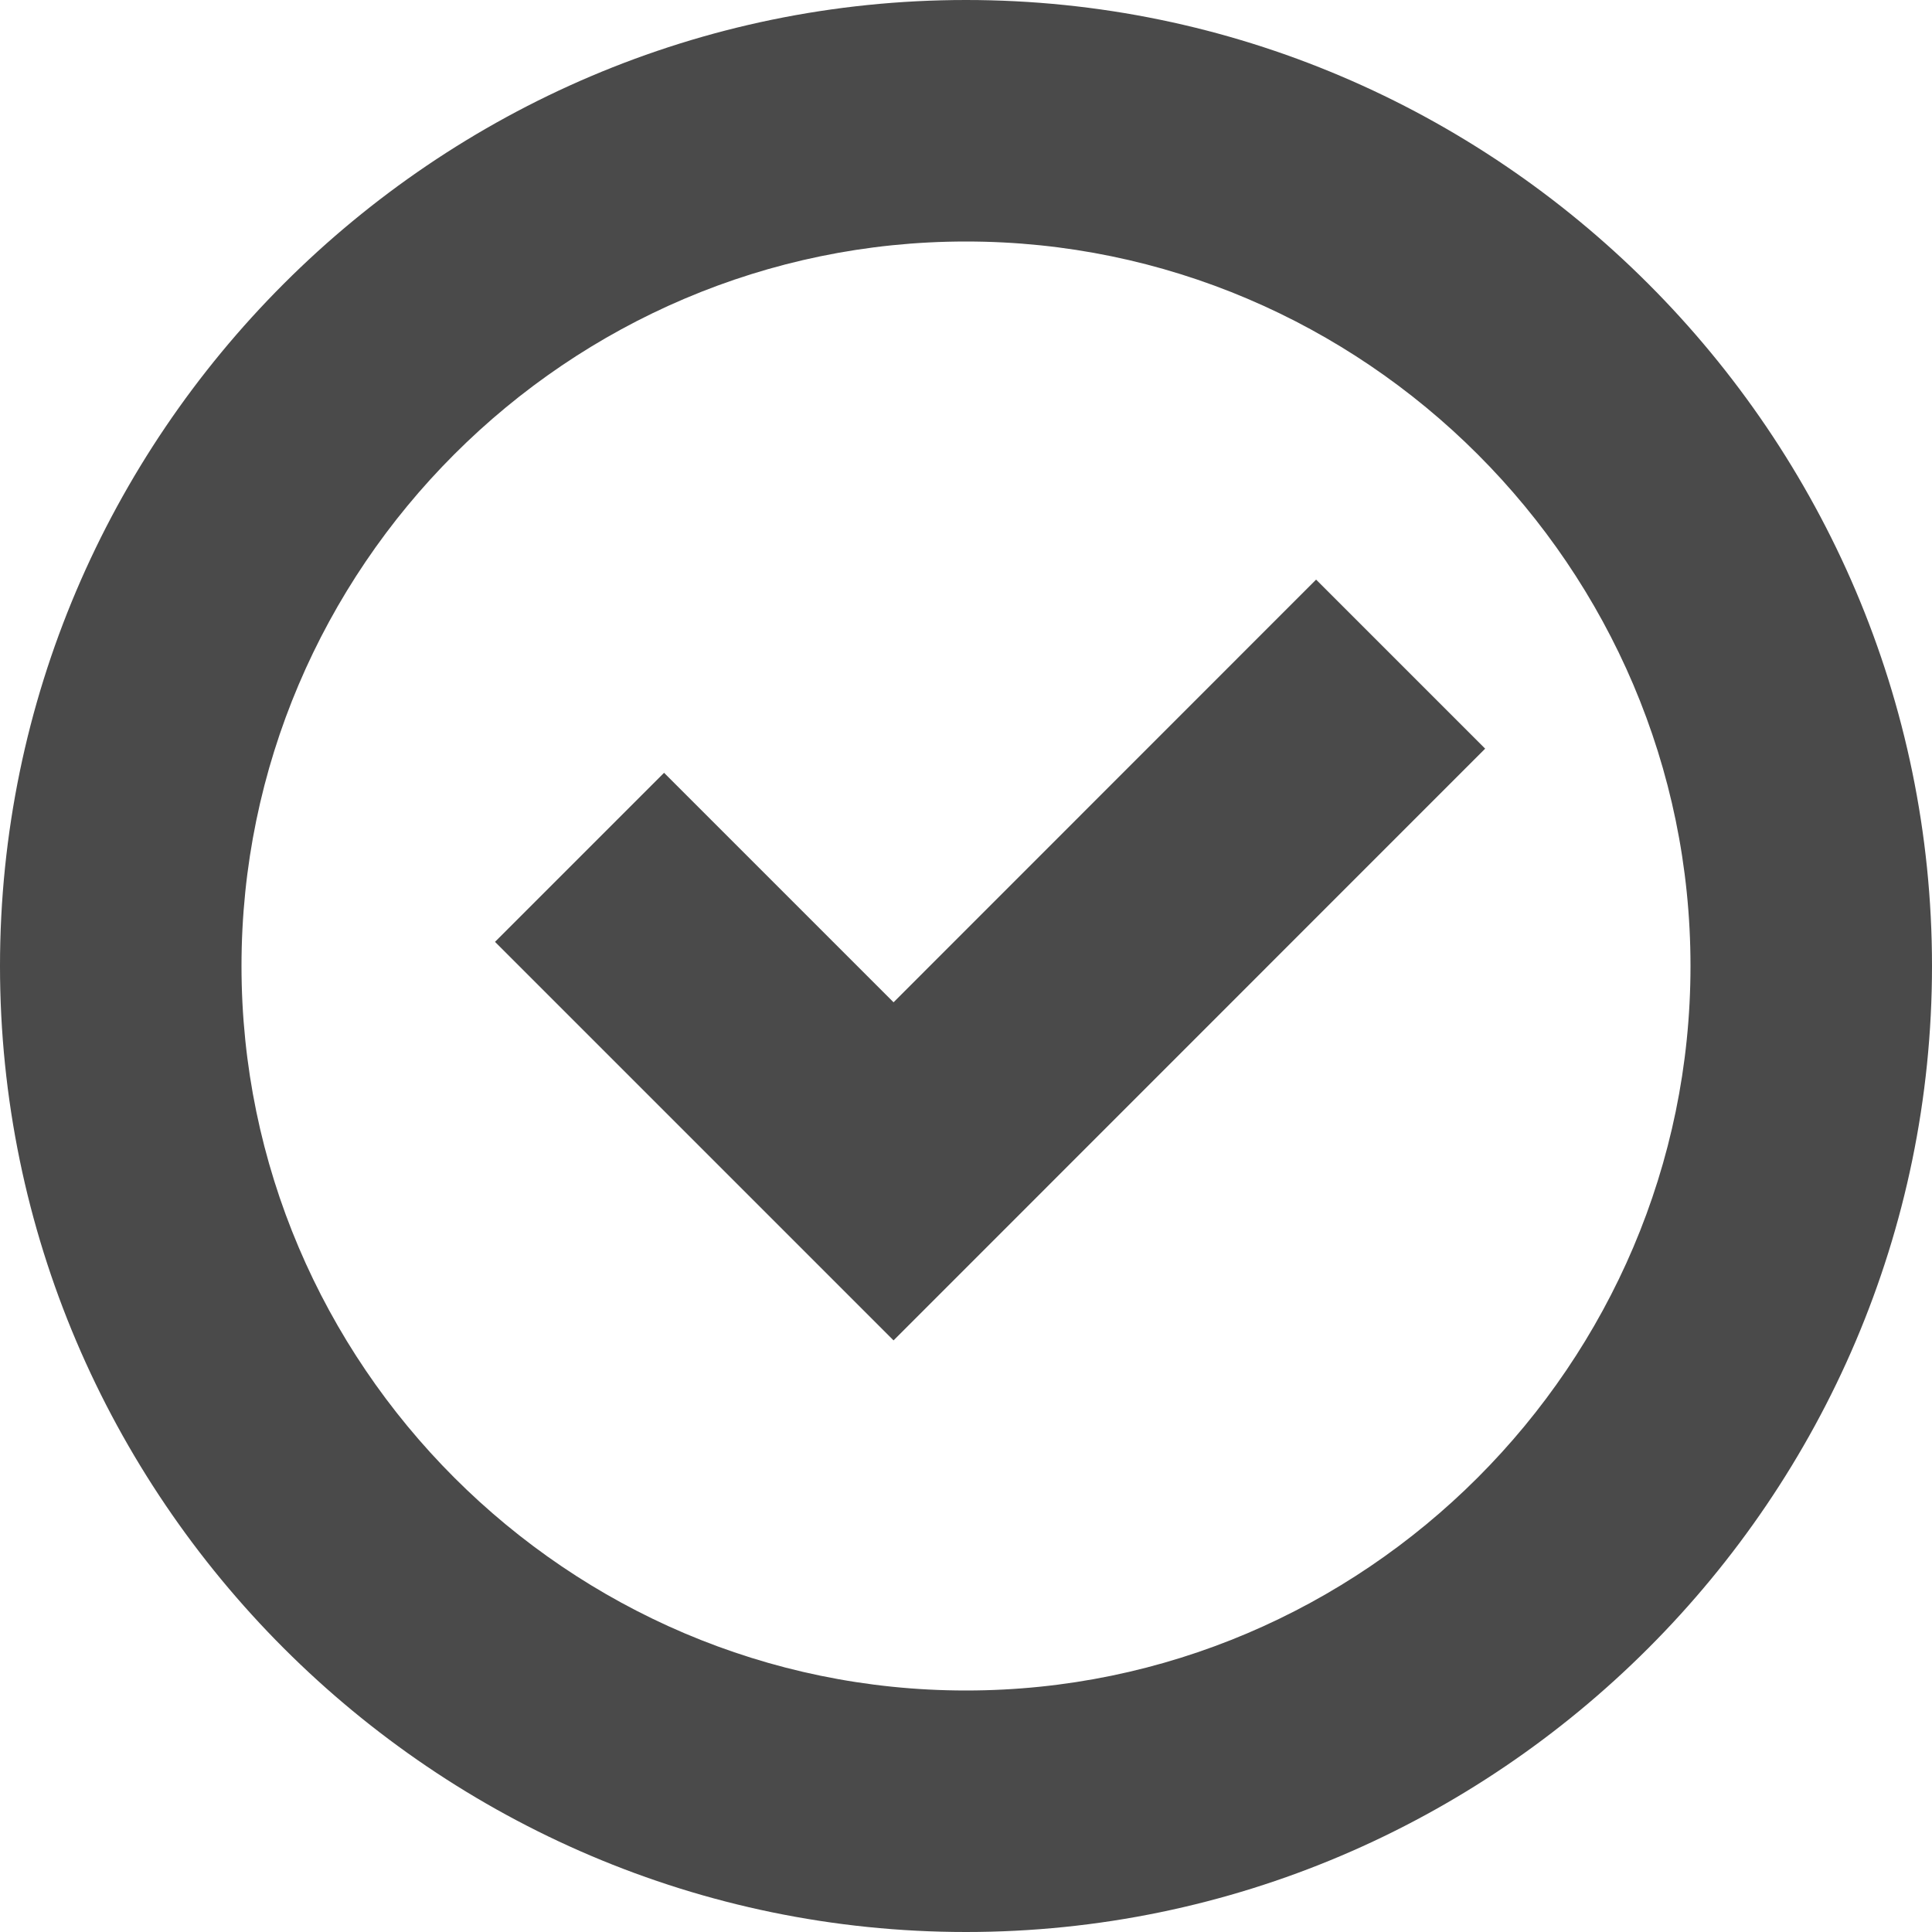
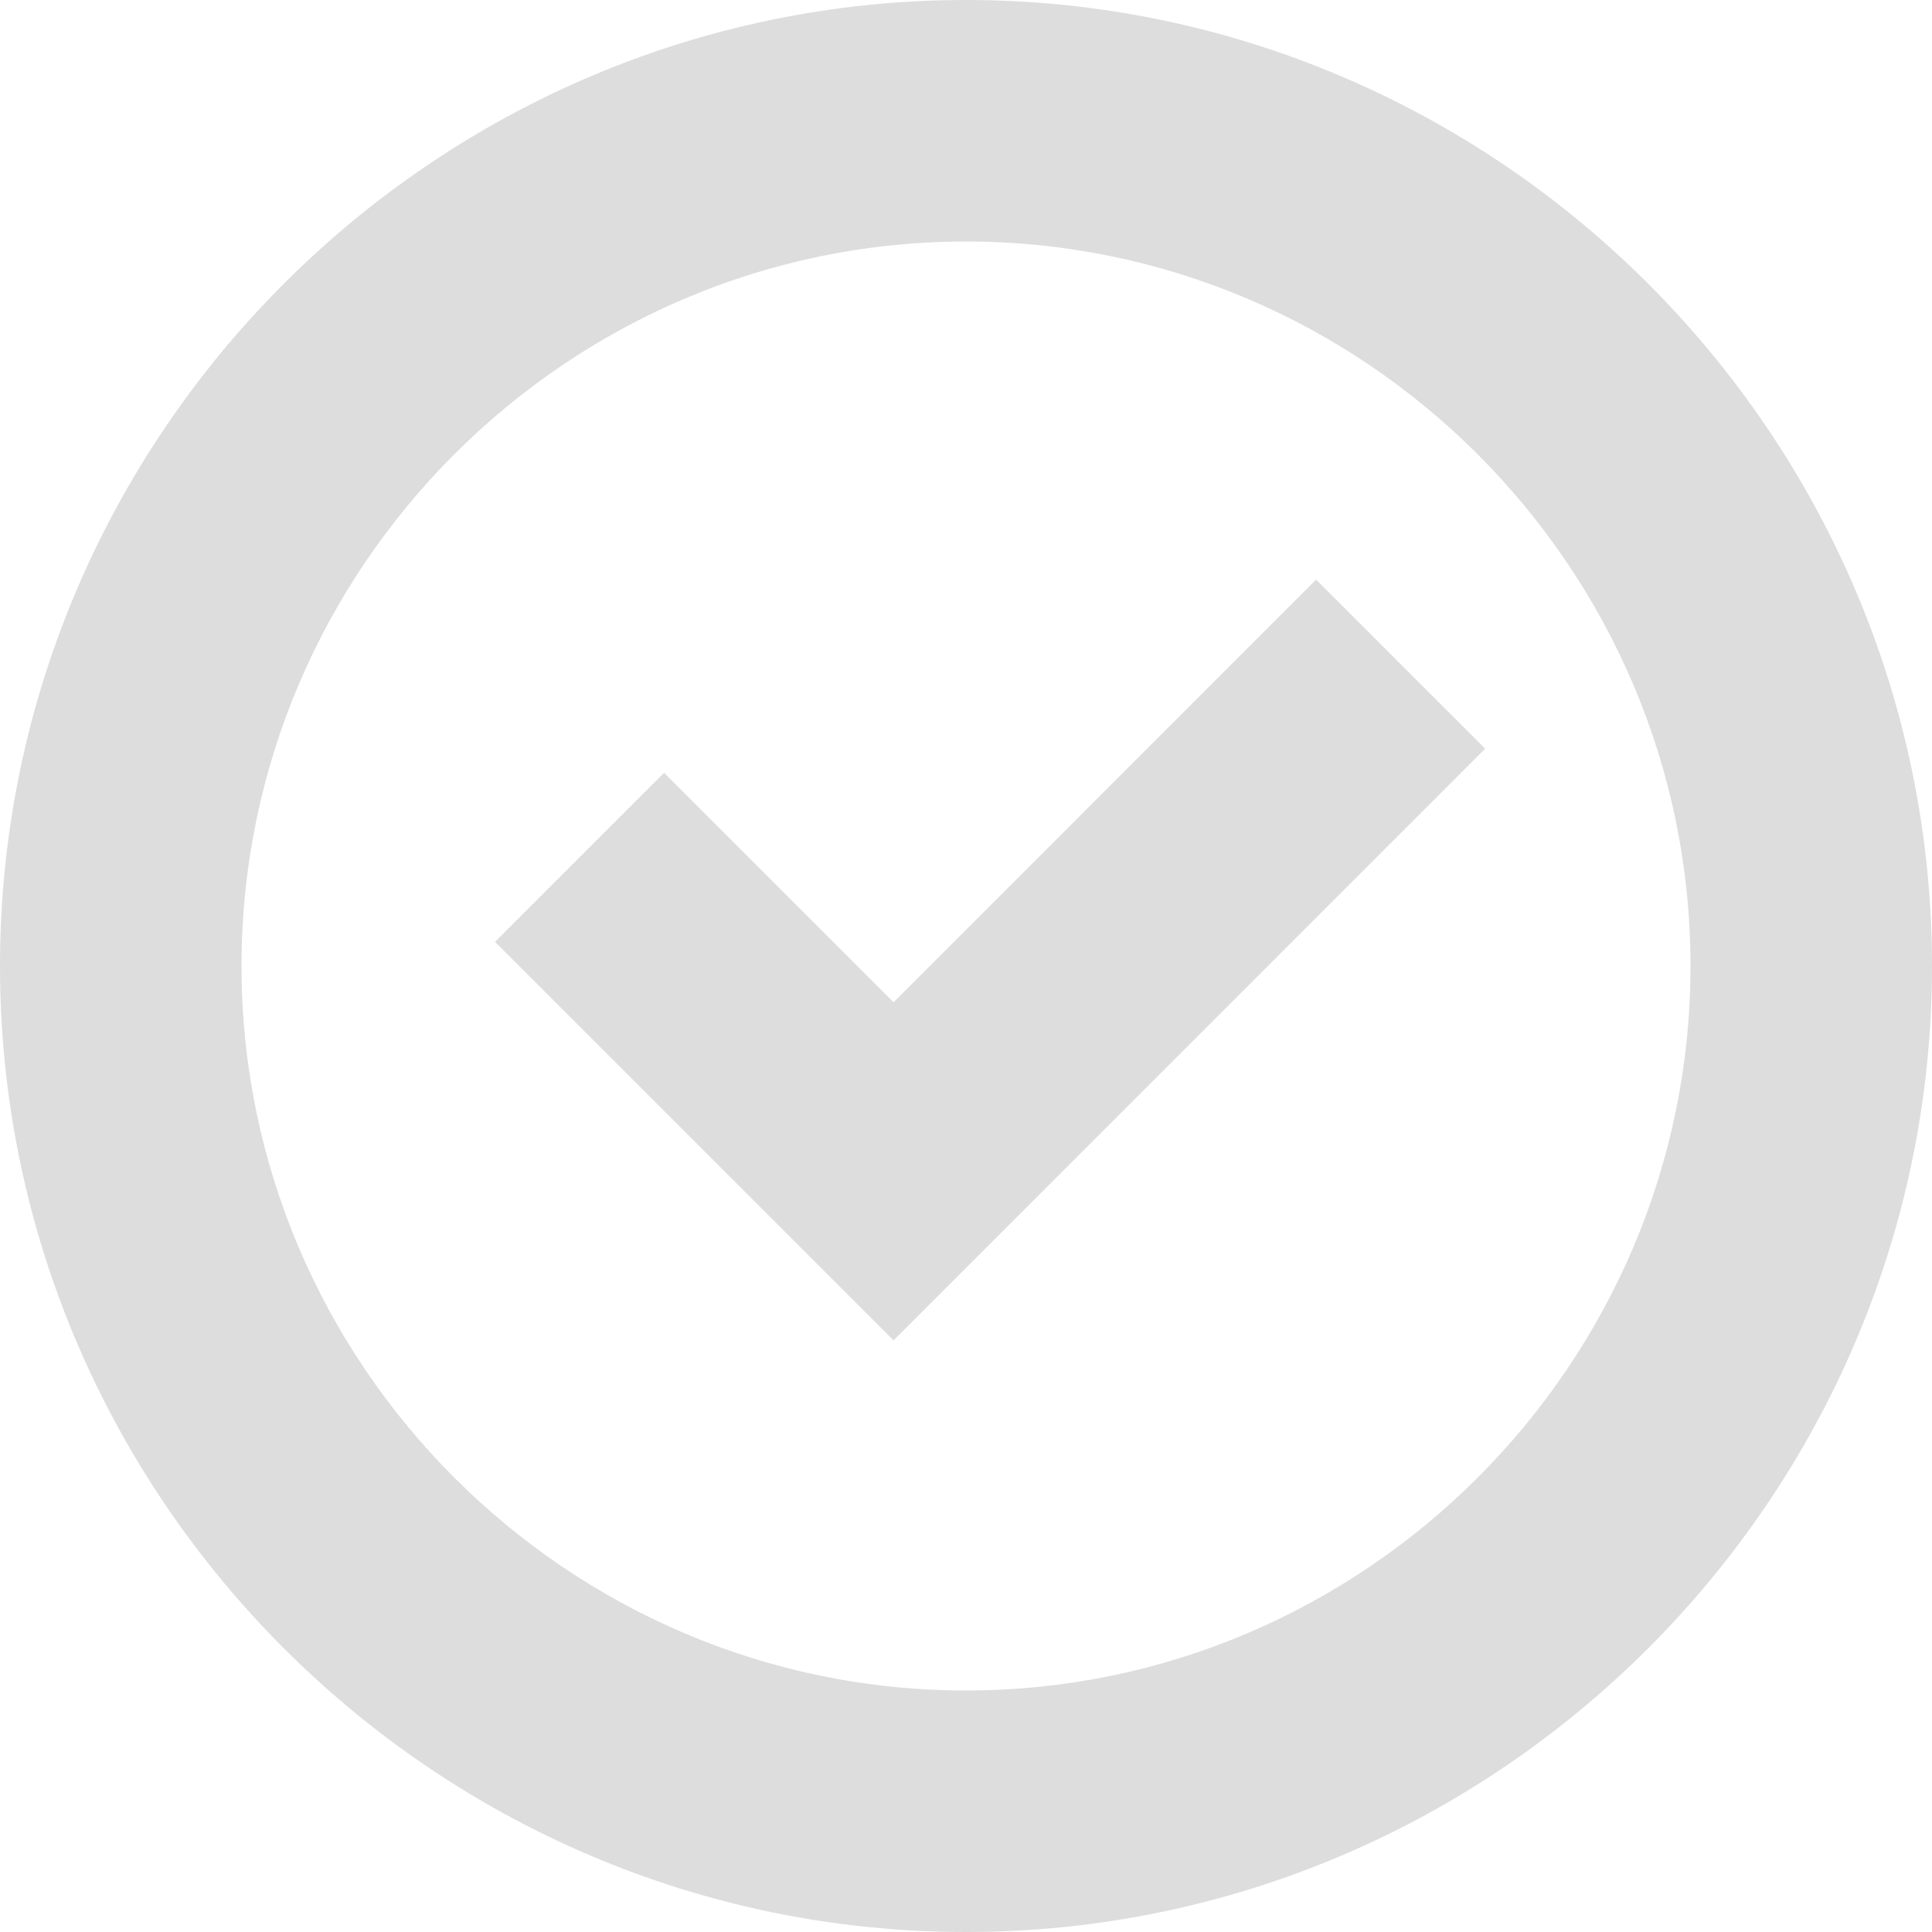
<svg xmlns="http://www.w3.org/2000/svg" width="14px" height="14px" viewBox="0 0 14 14" version="1.1">
  <g id="main" stroke="none" stroke-width="1" fill="none" fill-rule="evenodd">
-     <g id="任务流详情(负责人)" transform="translate(-310, -276)" fill="#4A4A4A" fill-rule="nonzero">
+     <g id="任务流详情(任务人)" transform="translate(-310, -406)" fill="#DDDDDD" fill-rule="nonzero">
      <g id="content" transform="translate(0, 108)">
-         <g id="item1" transform="translate(48, 152)">
+         <g id="item1" transform="translate(48, 282)">
          <g id="按钮_选中" transform="translate(262, 16)">
            <path d="M6.475,7.263 L9.537,4.2 L10.762,5.425 L6.475,9.713 L3.587,6.825 L4.812,5.6 L6.475,7.263 Z M7,14 C3.15,14 0,10.85 0,7 C0,3.15 3.15,0 7,0 C10.85,0 14,3.15 14,7 C14,10.85 10.85,14 7,14 Z M7,12.25 C9.887,12.25 12.25,9.887 12.25,7 C12.25,4.112 9.887,1.75 7,1.75 C4.112,1.75 1.75,4.112 1.75,7 C1.75,9.887 4.112,12.25 7,12.25 Z" id="Shape" />
          </g>
        </g>
      </g>
    </g>
  </g>
</svg>
